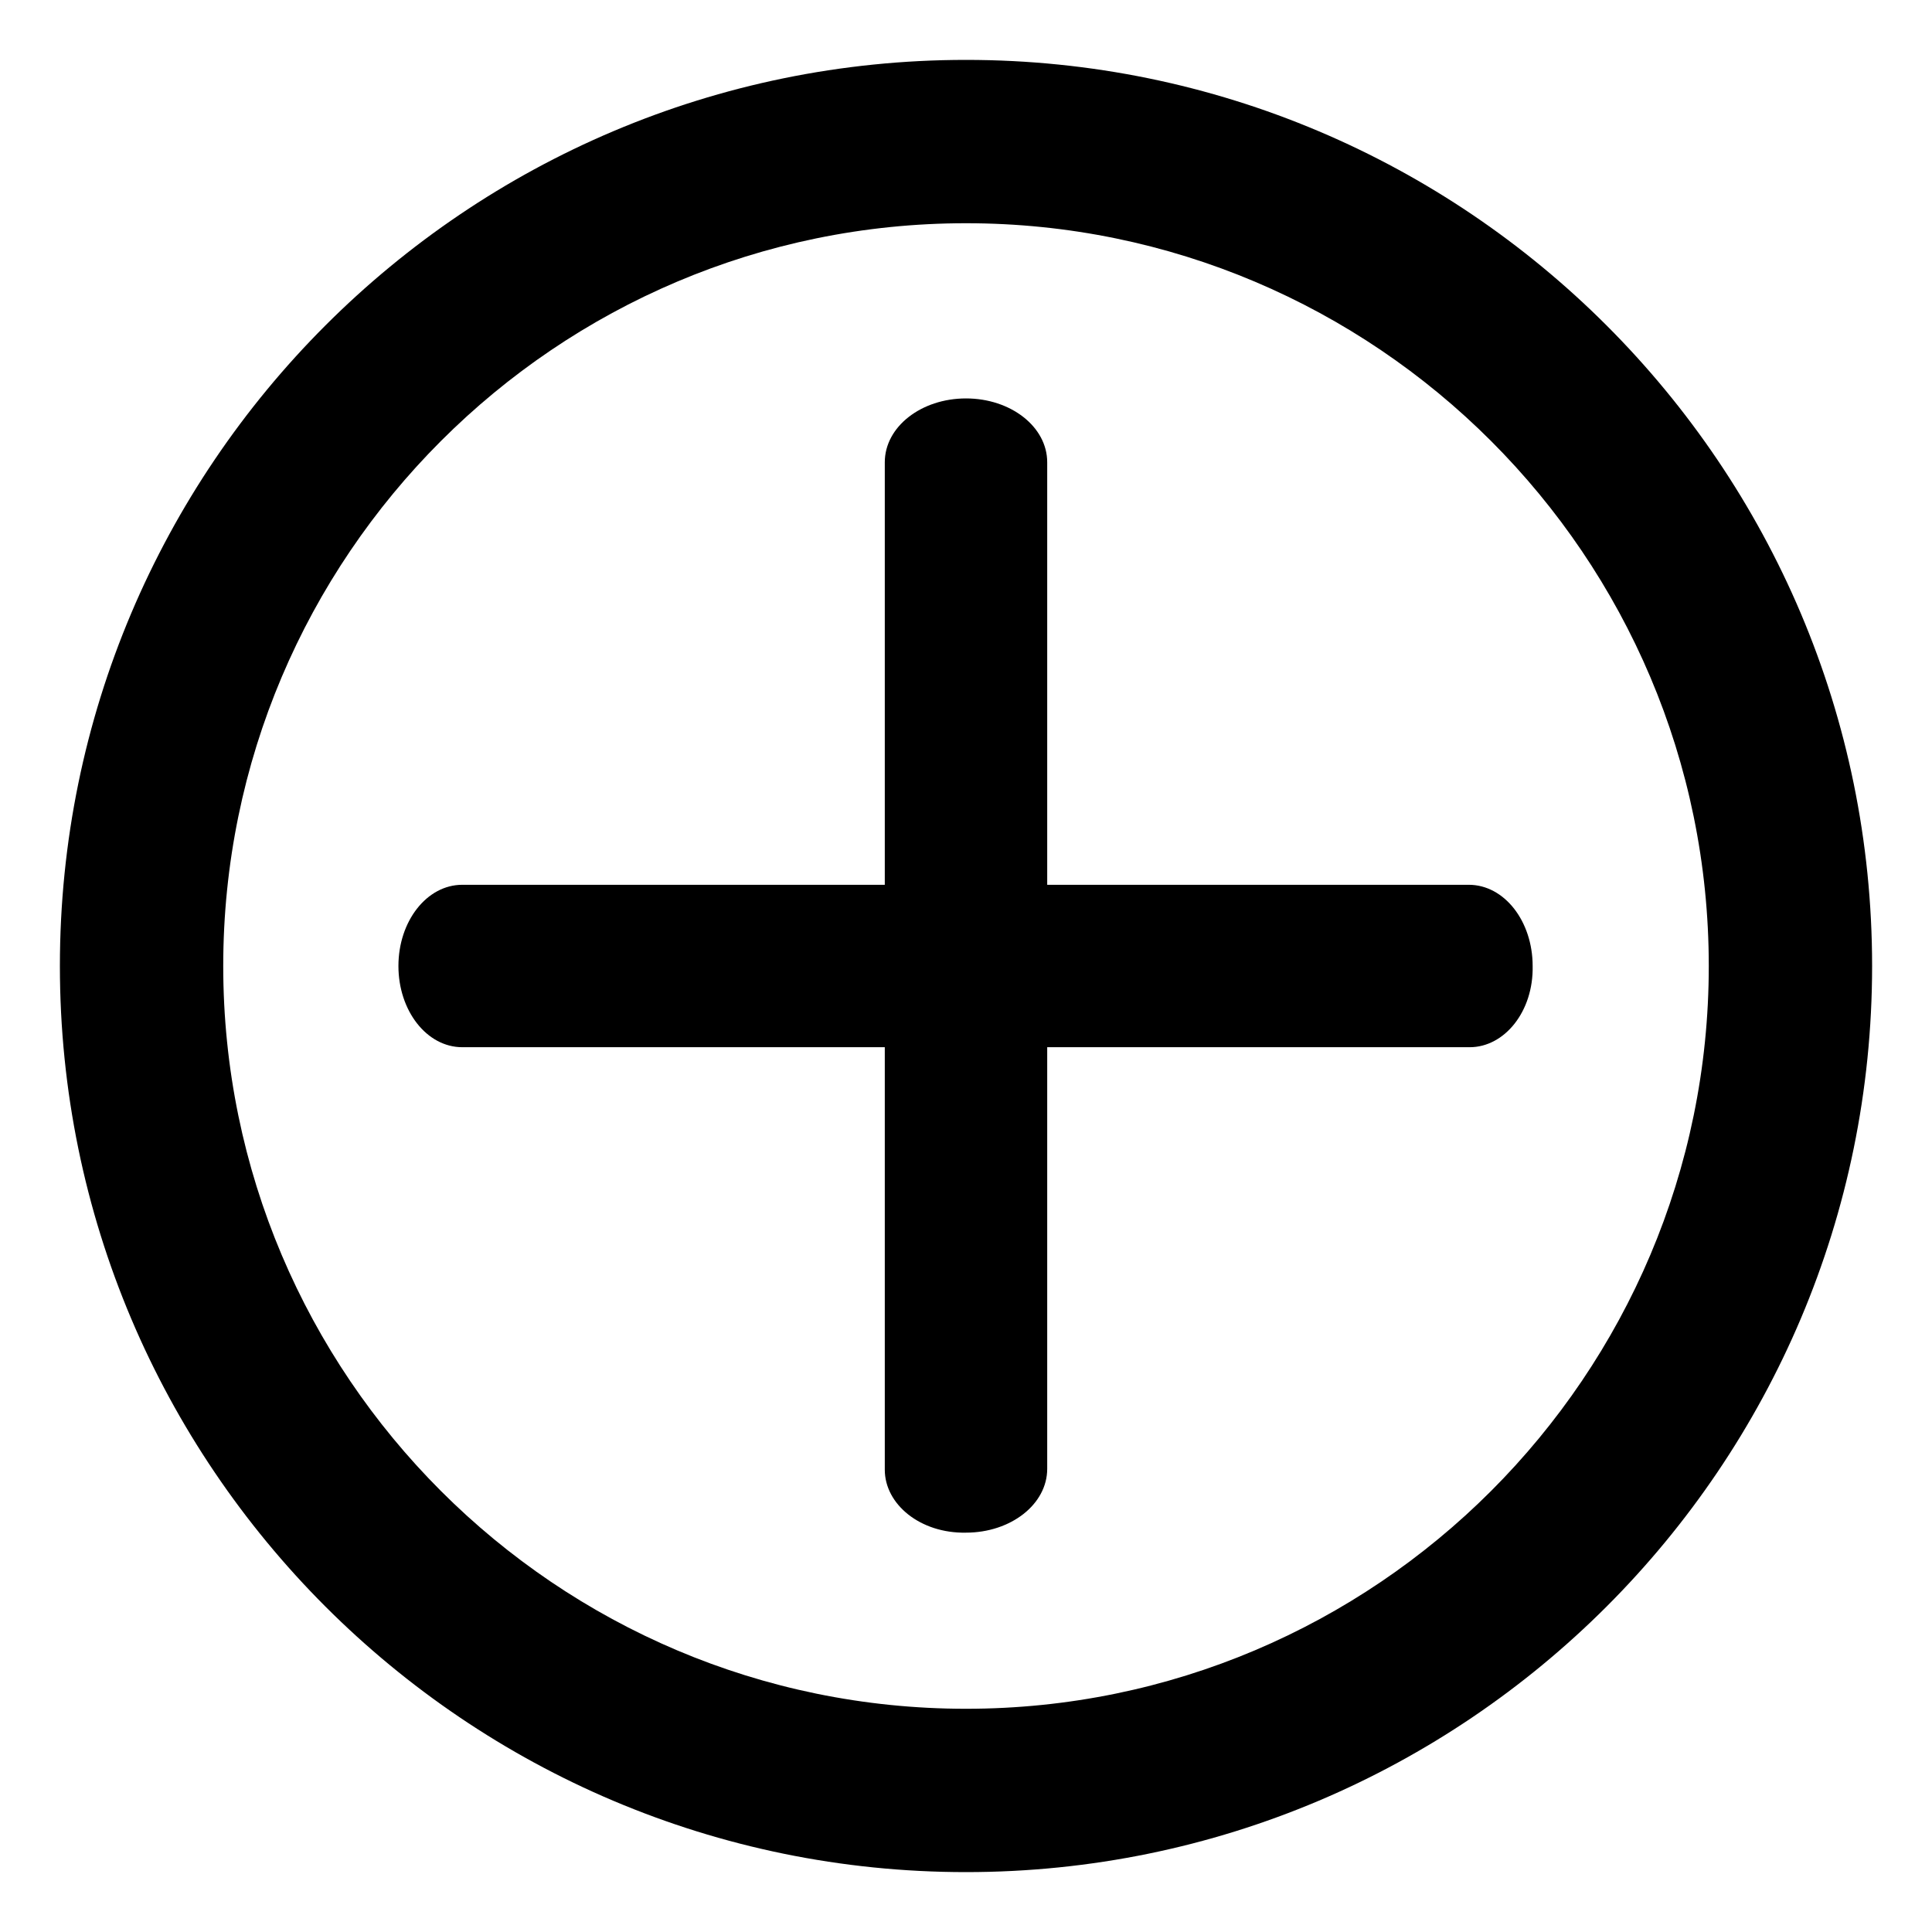
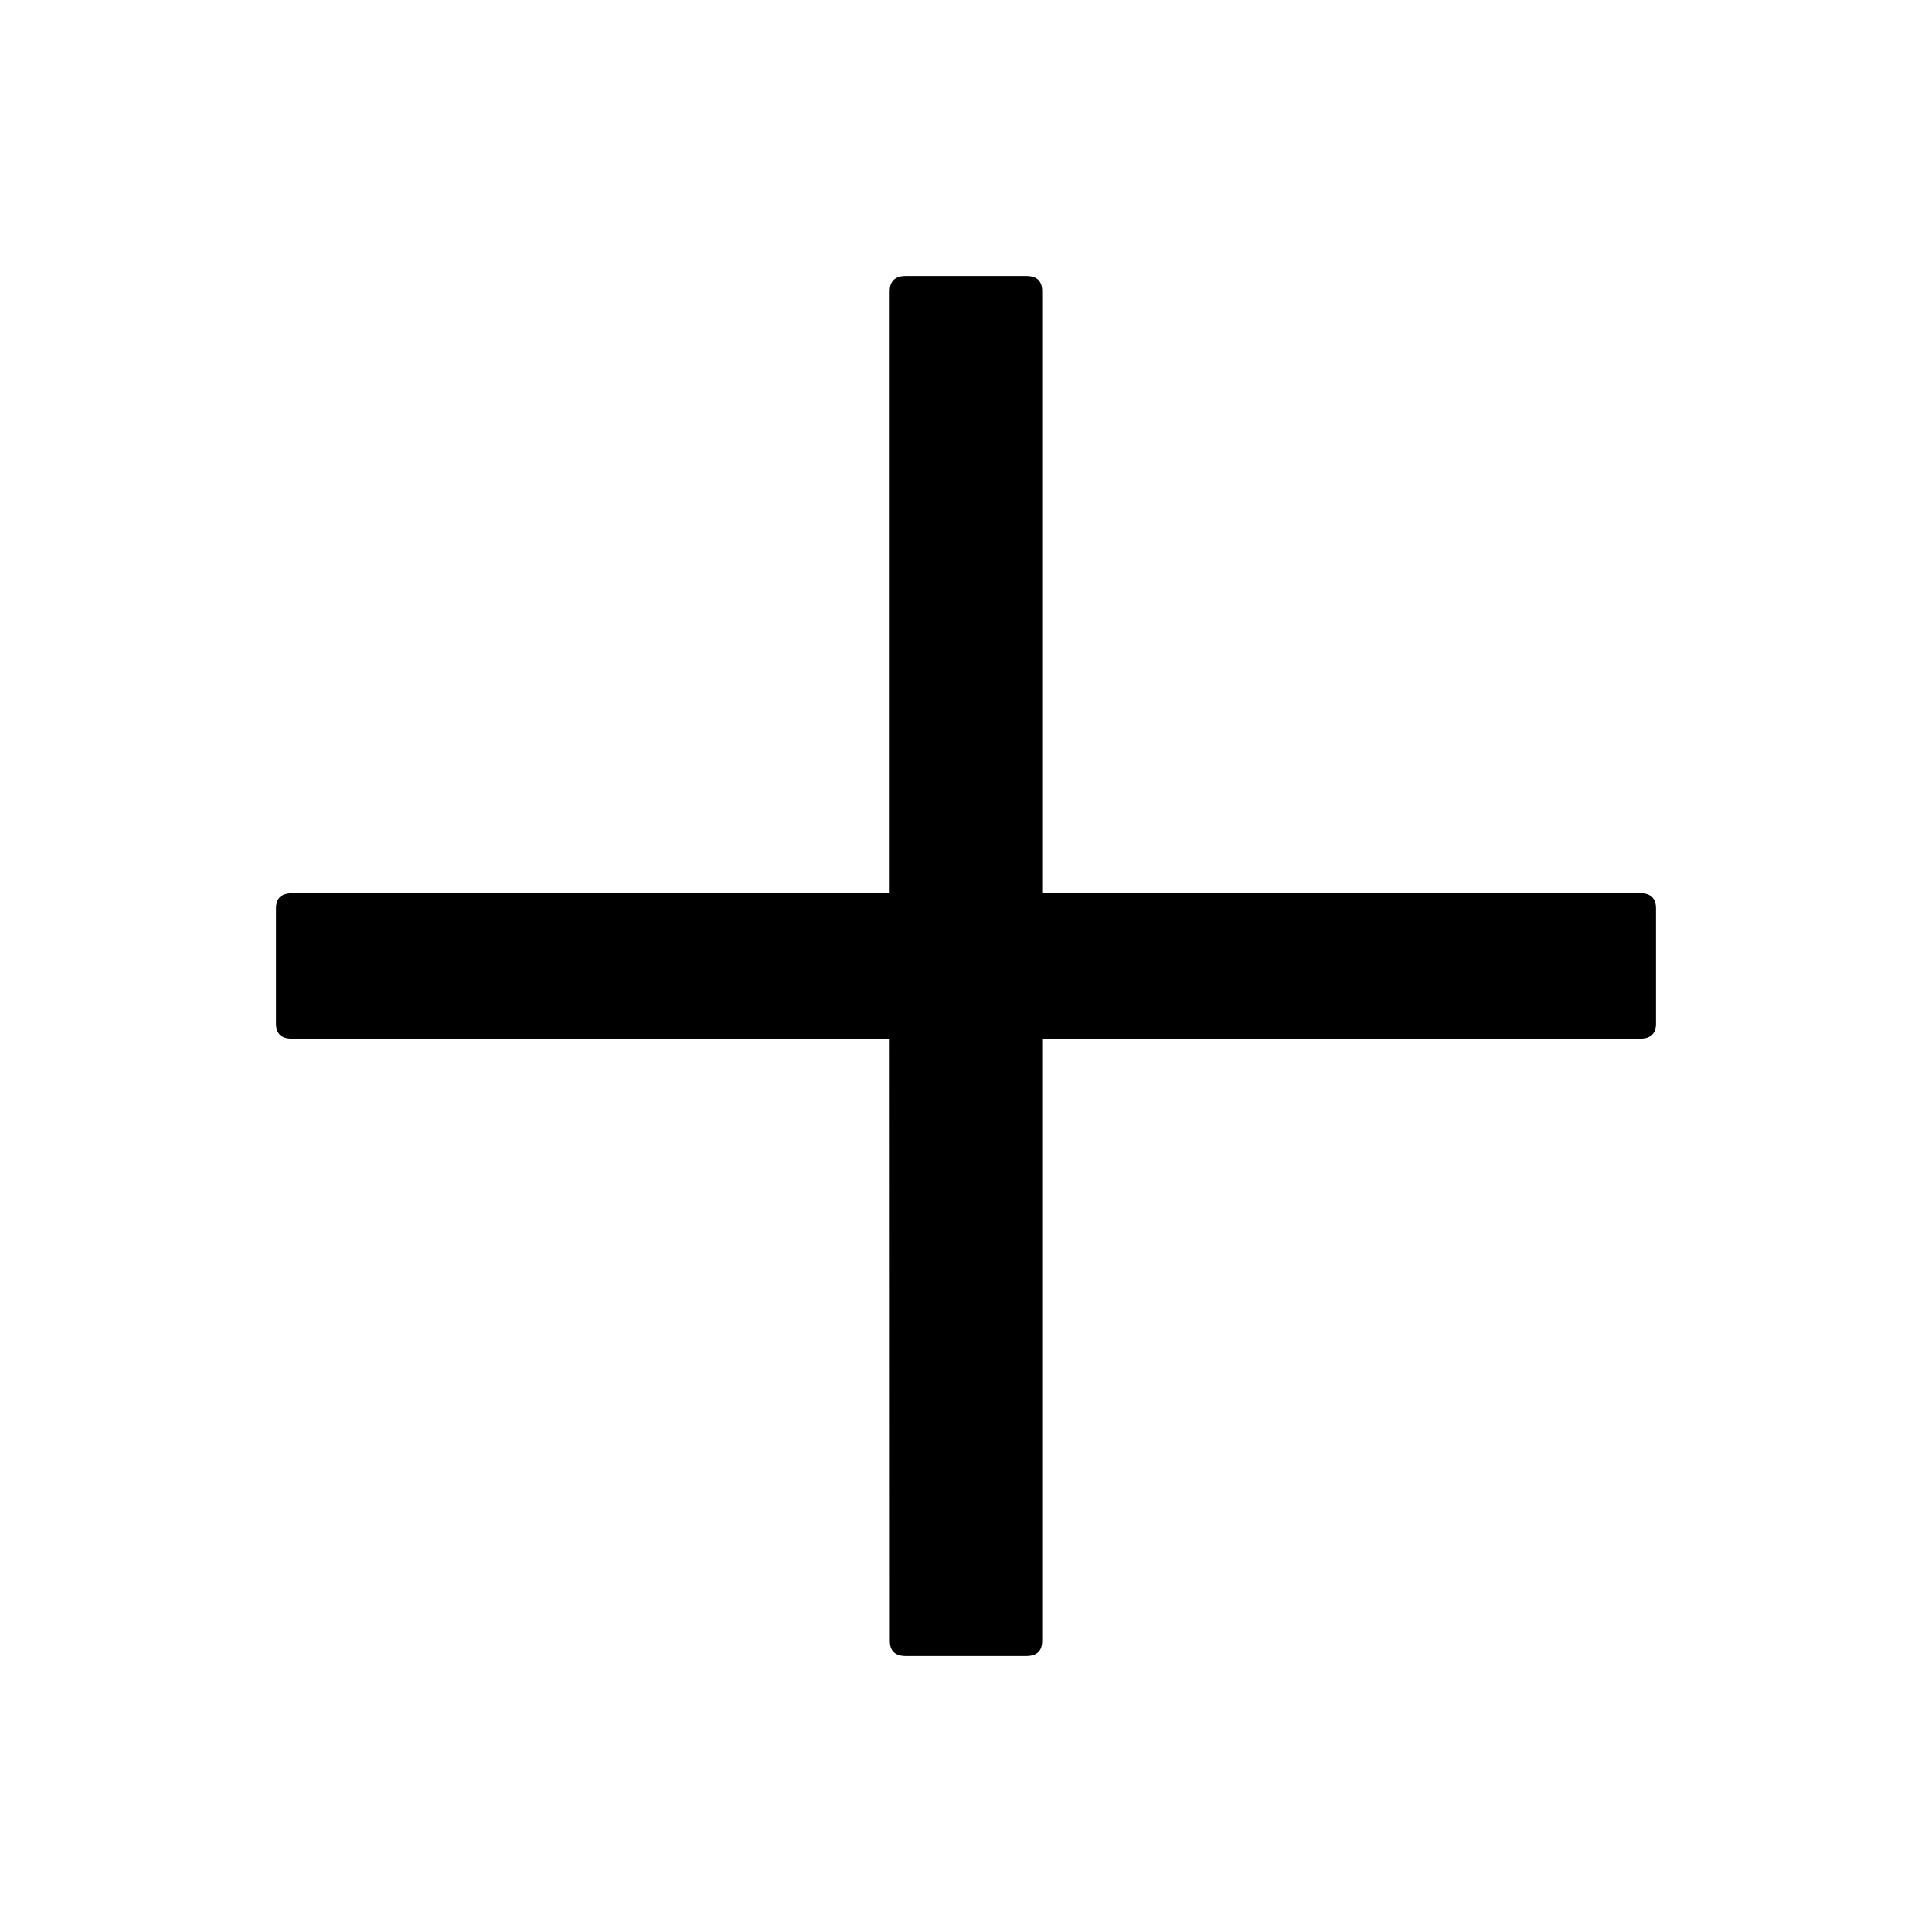
- <svg xmlns="http://www.w3.org/2000/svg" t="1747150868977" class="icon" viewBox="0 0 1024 1024" version="1.1" p-id="1457" width="200" height="200">
-   <path d="M512 118.318c217.155 0 393.687 176.527 393.687 393.682S729.155 905.687 512 905.687 118.318 729.155 118.318 512 294.845 118.318 512 118.318M512 31.744C246.963 31.744 31.744 246.963 31.744 512s215.219 480.256 480.256 480.256 480.256-215.219 480.256-480.256S777.037 31.744 512 31.744z" p-id="1458" />
-   <path d="M778.972 555.044H245.028c-18.862 0-33.853-19.343-33.853-43.044 0-23.695 14.991-43.044 33.853-43.044h533.453c18.867 0 33.853 19.343 33.853 43.044 0.492 24.182-14.986 43.044-33.362 43.044z" p-id="1459" />
-   <path d="M468.956 778.972V245.028c0-18.862 19.343-33.853 43.044-33.853s43.044 14.991 43.044 33.853v533.453c0 18.867-19.343 33.853-43.044 33.853-24.182 0.492-43.044-14.986-43.044-33.362z" p-id="1460" />
+ <svg xmlns="http://www.w3.org/2000/svg" t="1747411901053" class="icon" viewBox="0 0 1024 1024" version="1.1" p-id="4097" width="200" height="200">
+   <path d="M543.89 146.286c5.705 0 8.485 2.706 8.485 8.119V473.38H869.23c5.632 0 8.484 2.706 8.484 8.118v61.002c0 5.412-2.852 8.045-8.484 8.045H552.375v319.05c0 5.412-2.78 8.118-8.485 8.118h-63.78c-5.705 0-8.485-2.706-8.485-8.119l-0.073-319.049H154.843c-5.705 0-8.557-2.633-8.557-8.045v-61.002c0-5.412 2.852-8.045 8.484-8.045l316.782-0.073V154.478c0-5.486 2.926-8.192 8.558-8.192h63.78z" p-id="4098" />
</svg>
